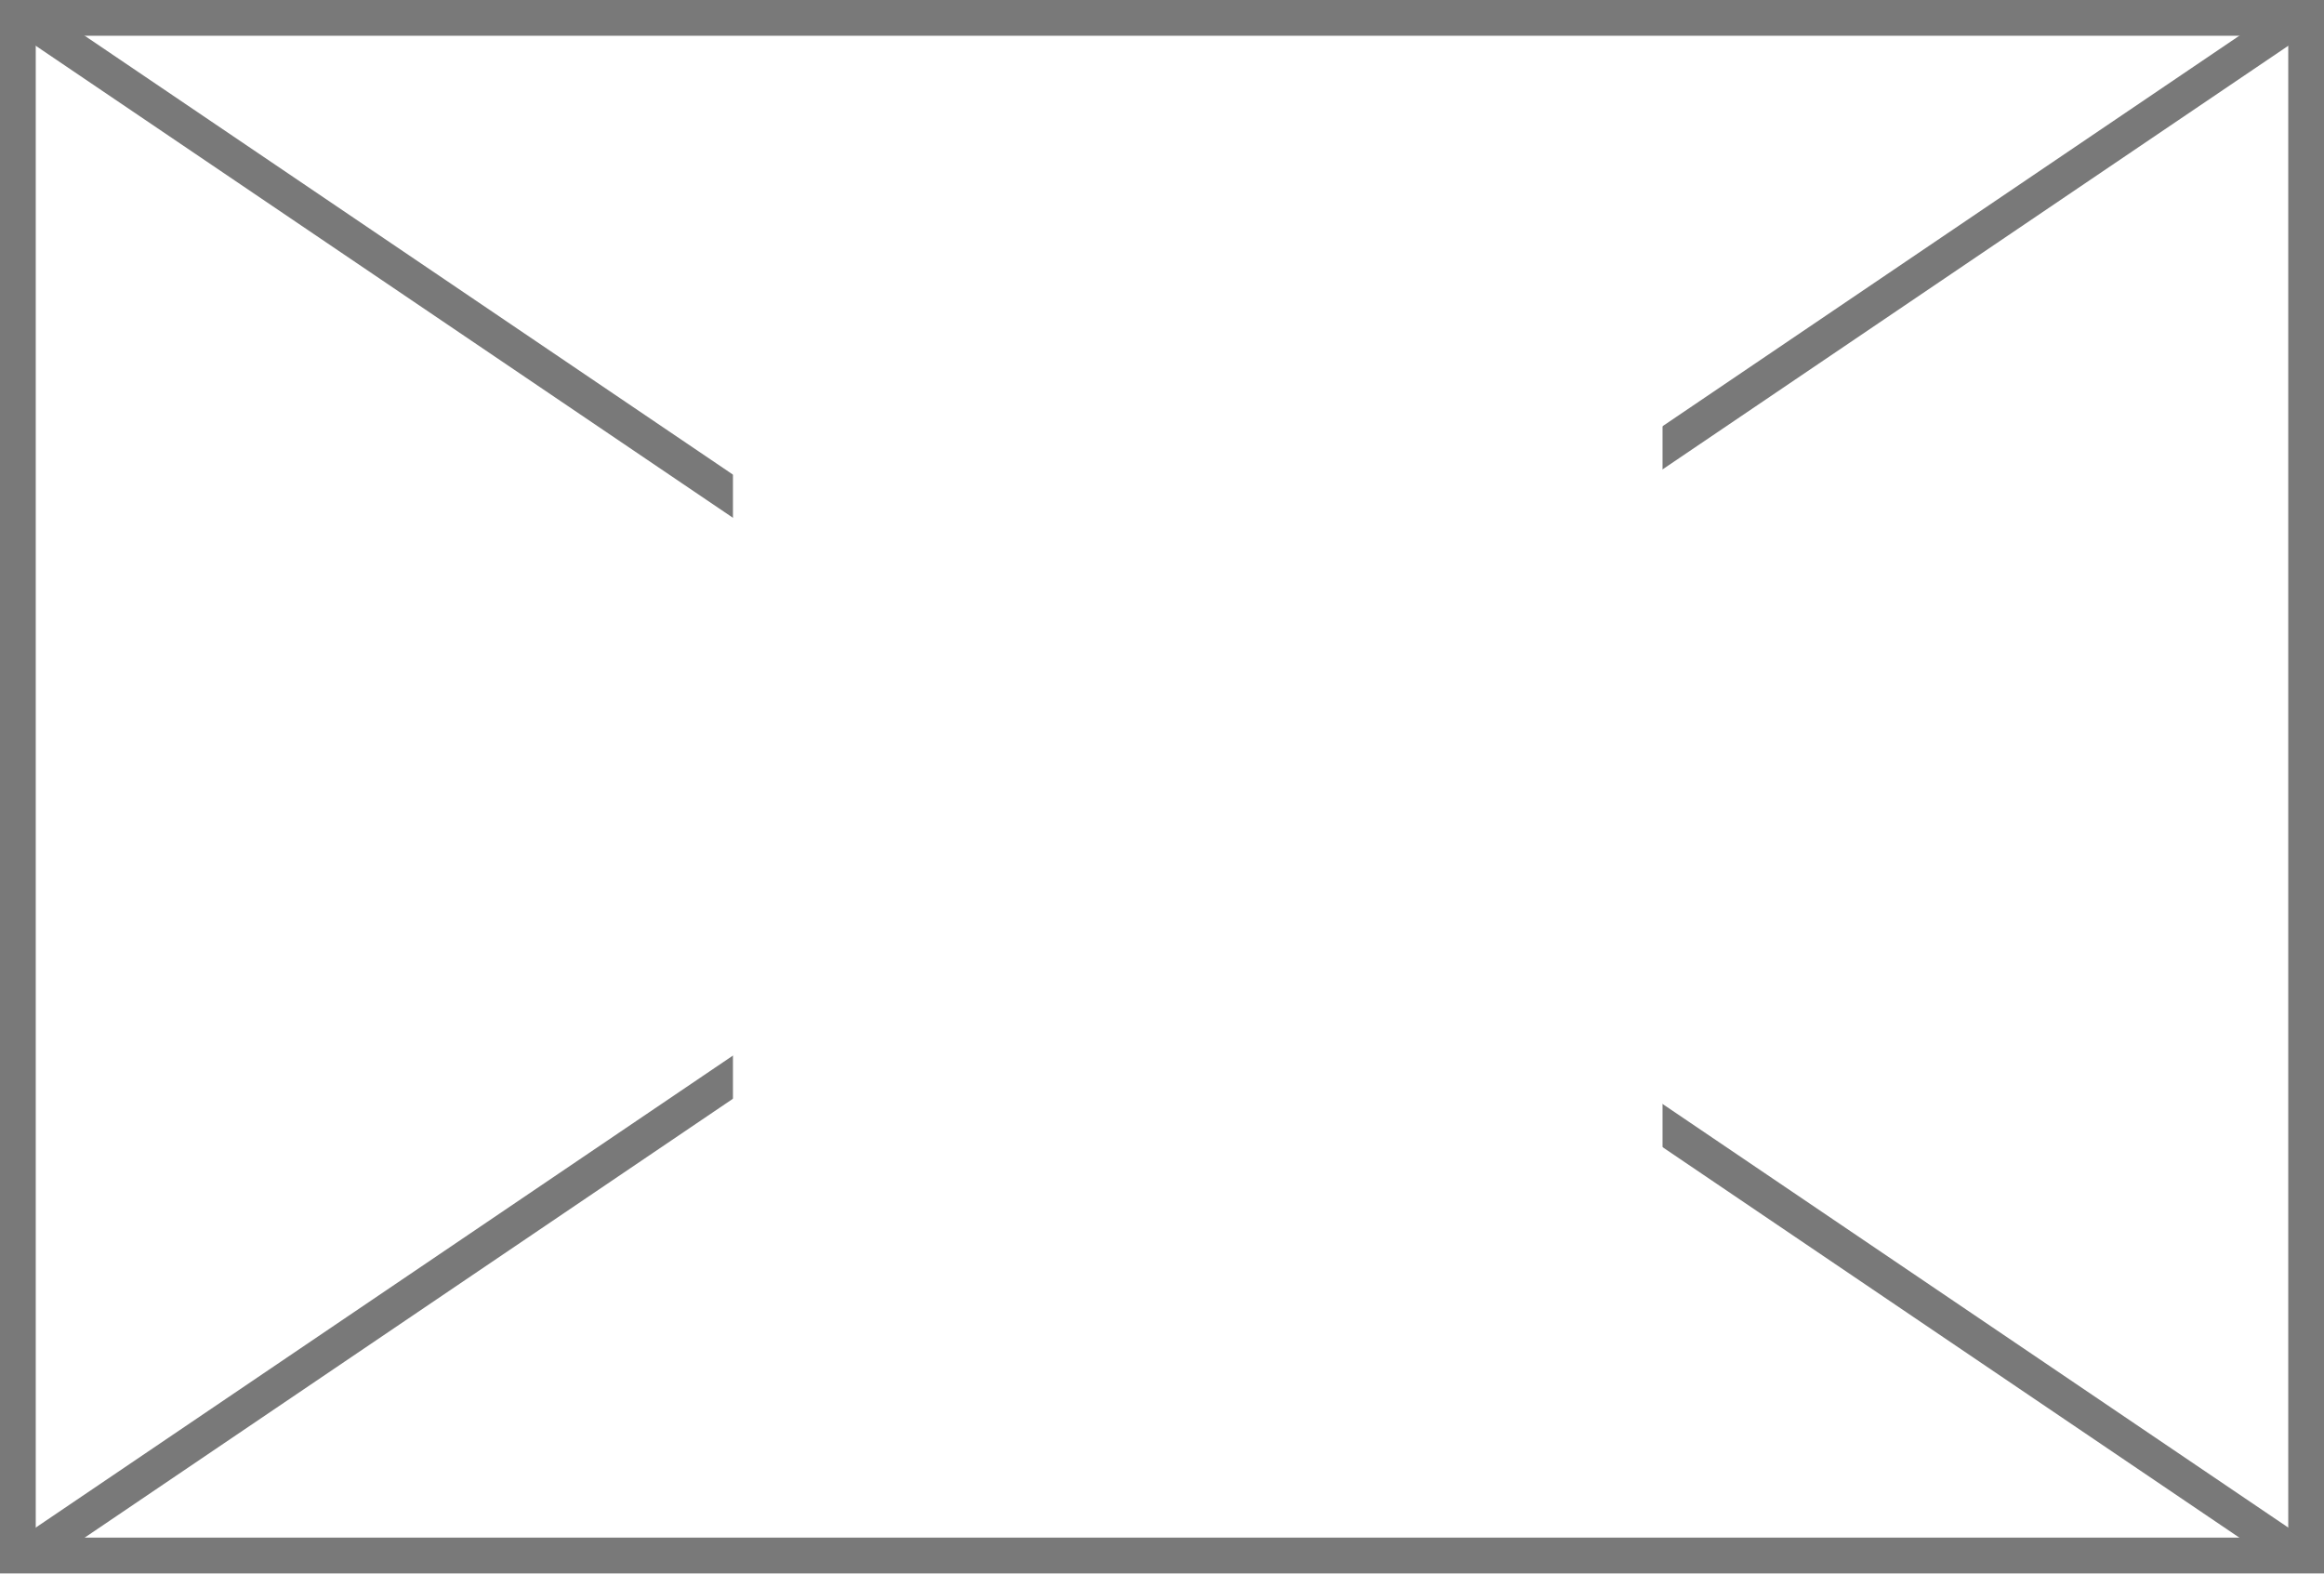
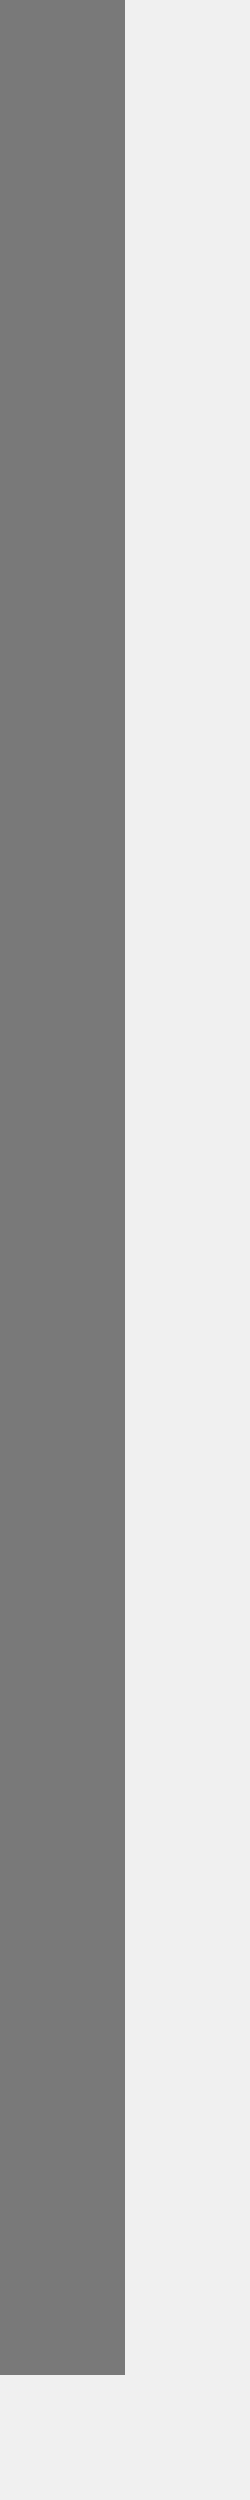
- <svg xmlns="http://www.w3.org/2000/svg" version="1.1" width="65px" height="44px">
-   <defs>
-     <mask fill="white" id="clip249">
-       <path d="M 318.5 216  L 344.5 216  L 344.5 250  L 318.5 250  Z M 298 210  L 363 210  L 363 254  L 298 254  Z " fill-rule="evenodd" />
-     </mask>
-   </defs>
-   <g transform="matrix(1 0 0 1 -298 -210 )">
-     <path d="M 298.5 210.5  L 362.5 210.5  L 362.5 253.5  L 298.5 253.5  L 298.5 210.5  Z " fill-rule="nonzero" fill="#ffffff" stroke="none" fill-opacity="0.992" />
-     <path d="M 298.5 210.5  L 362.5 210.5  L 362.5 253.5  L 298.5 253.5  L 298.5 210.5  Z " stroke-width="1" stroke="#797979" fill="none" />
-     <path d="M 298.612 210.414  L 362.388 253.586  M 362.388 210.414  L 298.612 253.586  " stroke-width="1" stroke="#797979" fill="none" mask="url(#clip249)" />
+ <svg xmlns="http://www.w3.org/2000/svg" version="1.1" width="2px" height="20px">
+   <g transform="matrix(1 0 0 1 -63 -279 )">
+     <path d="M 63.5 279  L 63.5 298  " stroke-width="1" stroke="#797979" fill="none" />
  </g>
</svg>
